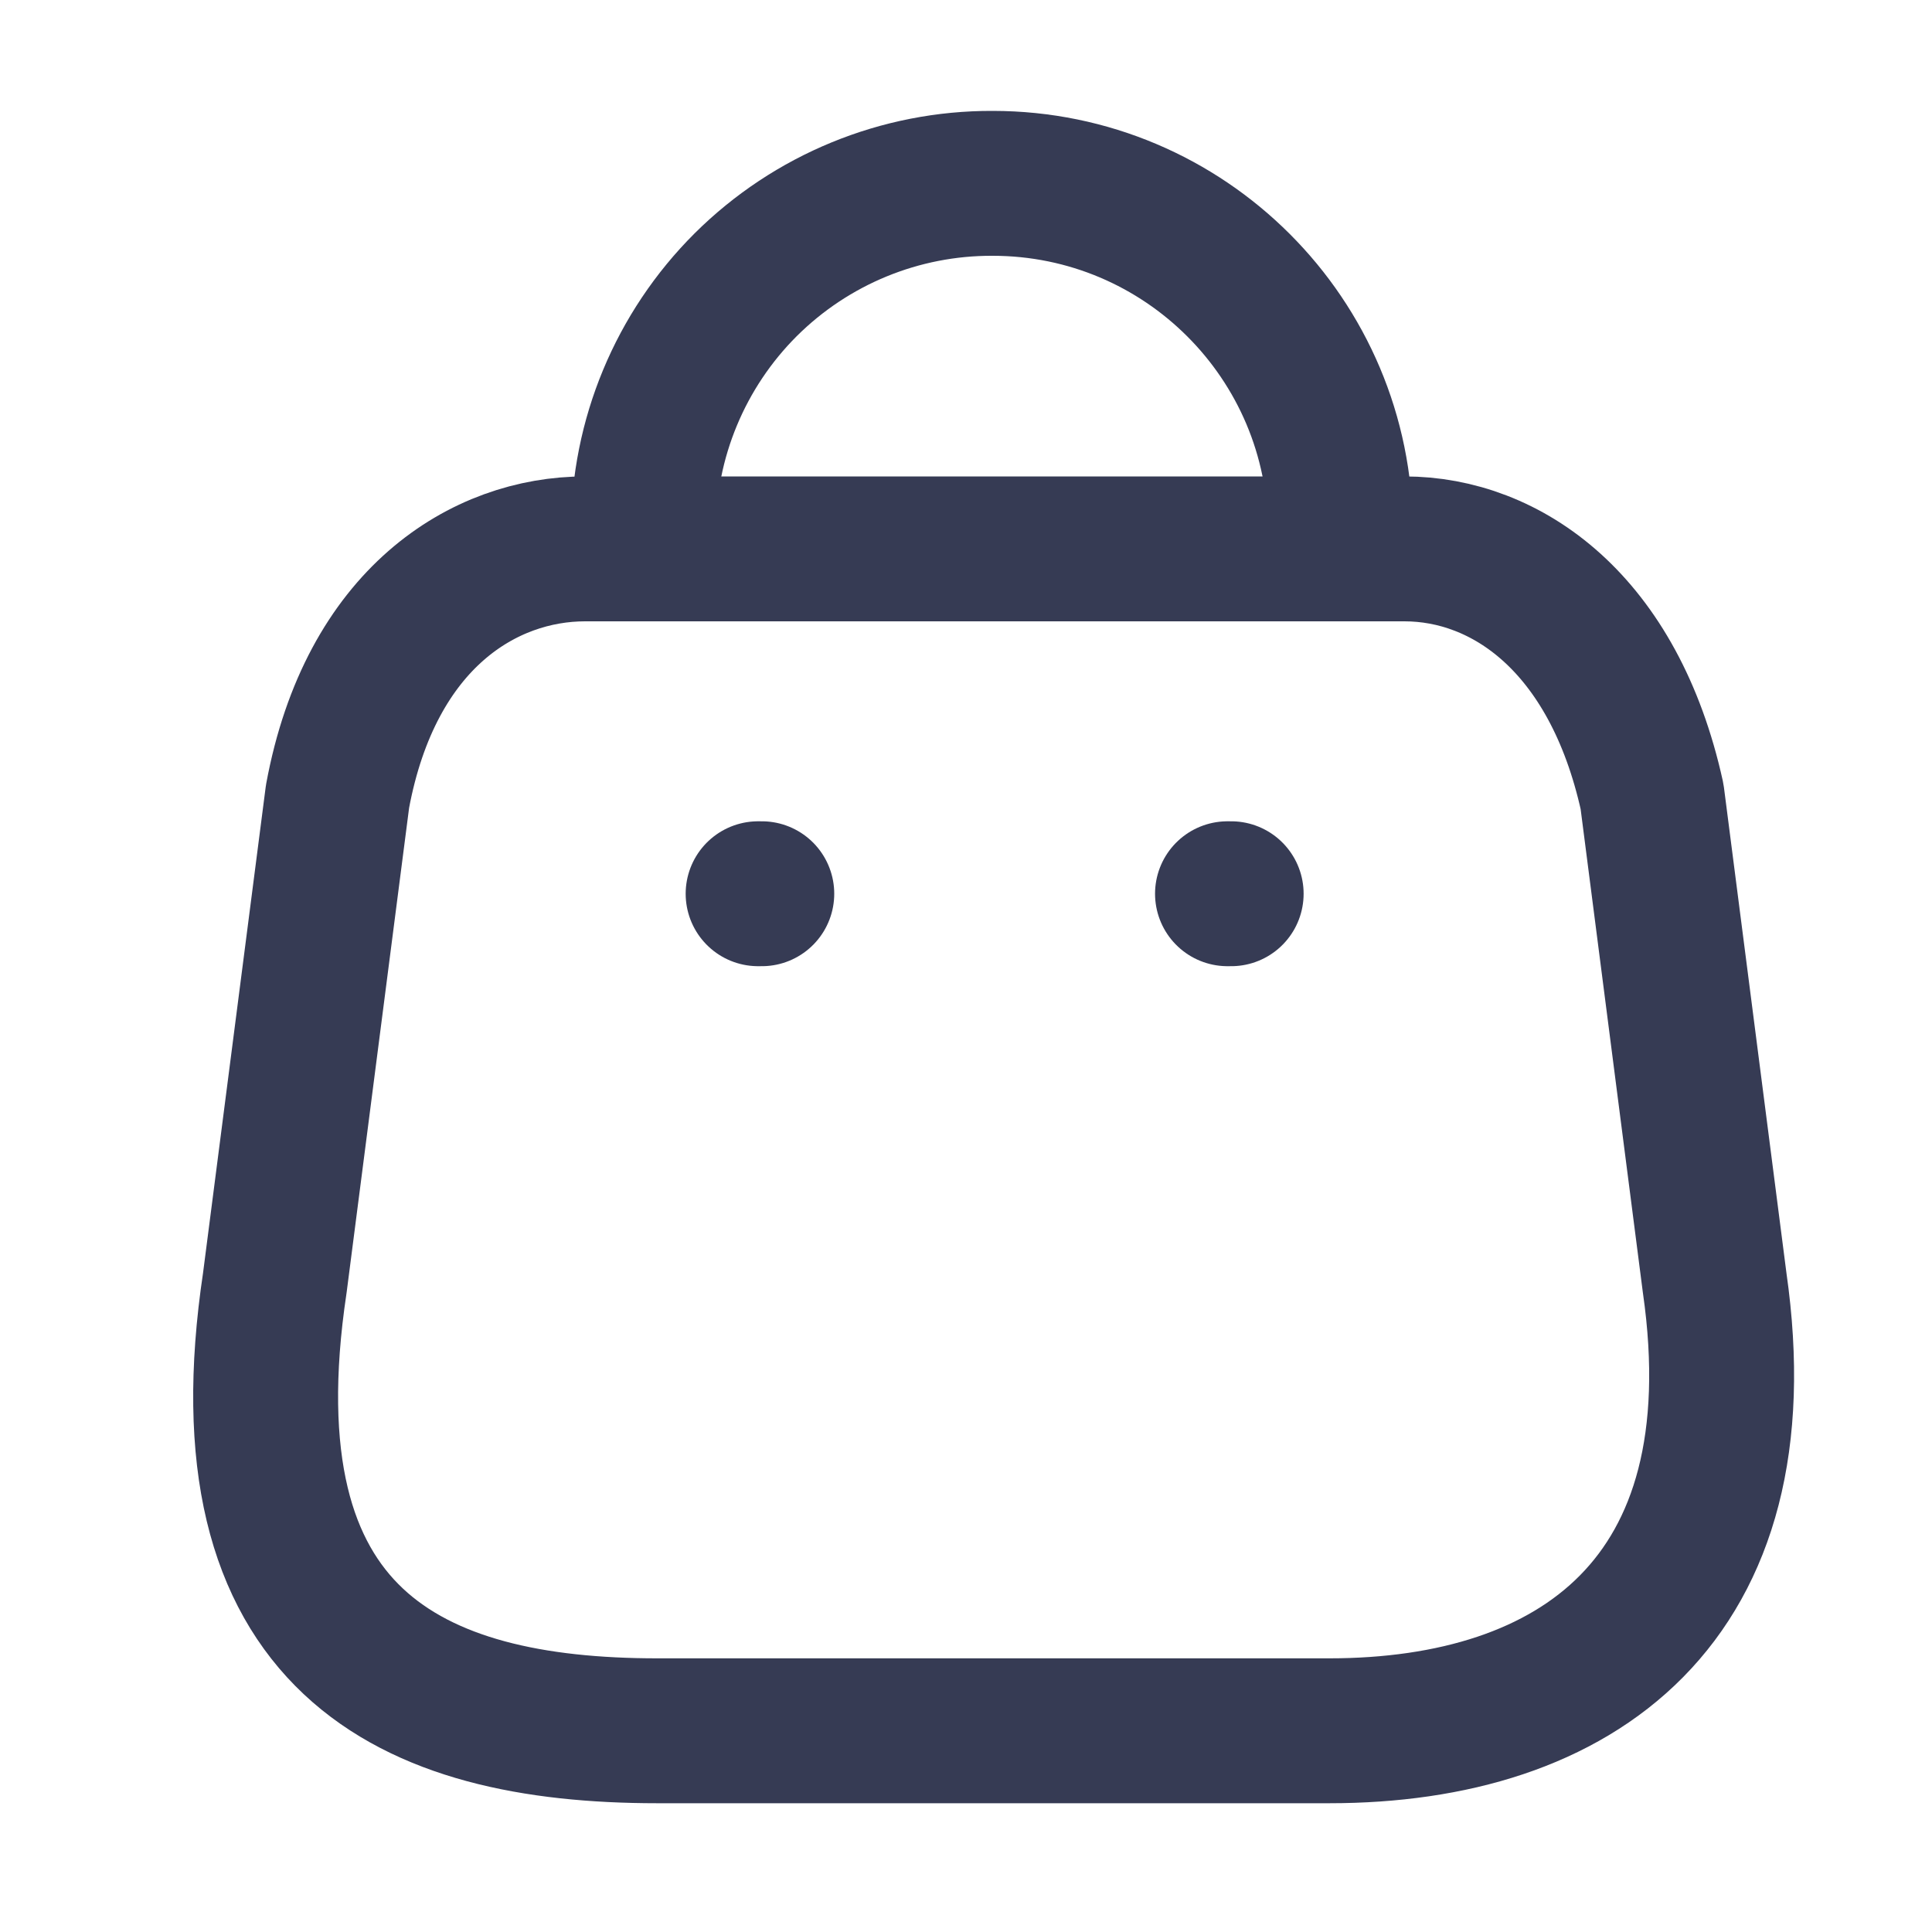
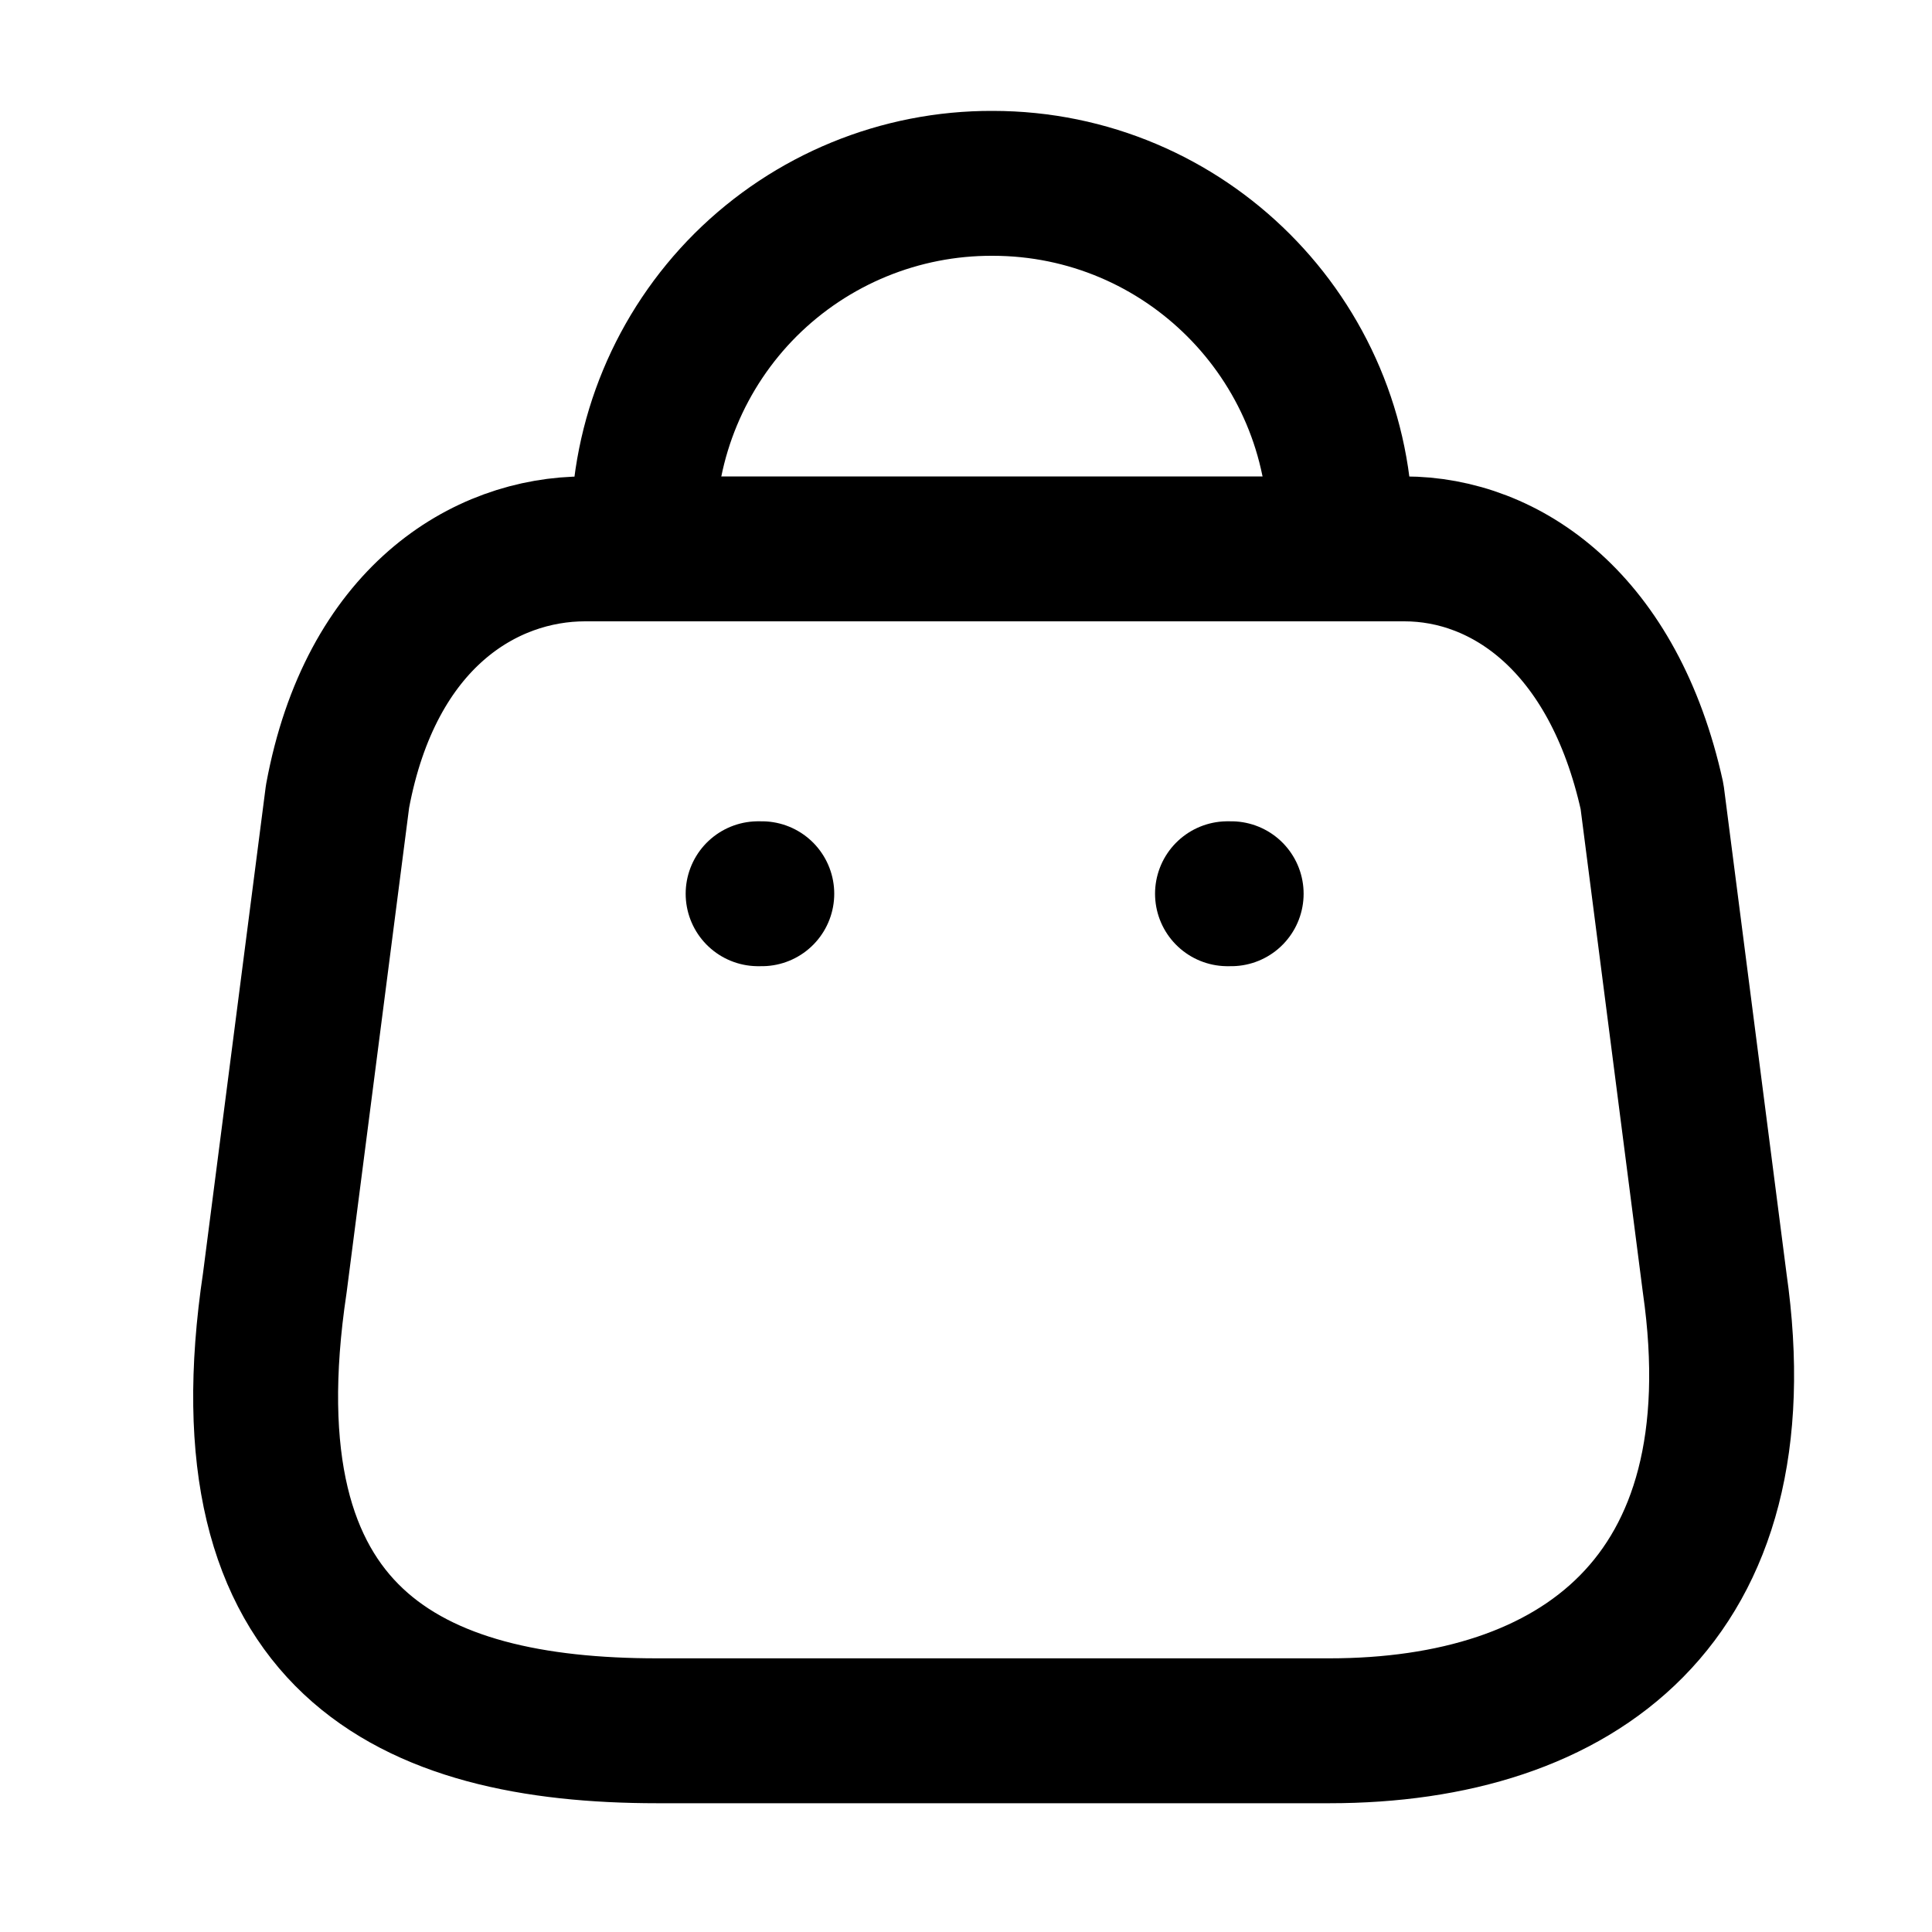
- <svg xmlns="http://www.w3.org/2000/svg" width="20" height="20" viewBox="0 0 20 20" fill="none">
-   <path fill-rule="evenodd" clip-rule="evenodd" d="M13.761 17.917H6.804C4.249 17.917 2.288 16.994 2.845 13.279L3.494 8.245C3.837 6.391 5.019 5.682 6.056 5.682H14.539C15.591 5.682 16.705 6.445 17.102 8.245L17.75 13.279C18.223 16.574 16.316 17.917 13.761 17.917Z" stroke="#363B54" stroke-width="1.5" stroke-linecap="round" stroke-linejoin="round" />
-   <path d="M13.876 5.499C13.876 3.51 12.264 1.898 10.276 1.898C9.318 1.894 8.399 2.272 7.72 2.947C7.042 3.623 6.66 4.541 6.66 5.499" stroke="#363B54" stroke-width="1.5" stroke-linecap="round" stroke-linejoin="round" />
-   <path d="M12.745 9.252H12.707" stroke="#363B54" stroke-width="1.5" stroke-linecap="round" stroke-linejoin="round" />
-   <path d="M7.886 9.252H7.848" stroke="#363B54" stroke-width="1.5" stroke-linecap="round" stroke-linejoin="round" />
+ <svg xmlns="http://www.w3.org/2000/svg" width="22" height="22" viewBox="0 0 20 20" fill="none">
+   <path fill-rule="evenodd" clip-rule="evenodd" d="M13.761 17.917H6.804C4.249 17.917 2.288 16.994 2.845 13.279L3.494 8.245C3.837 6.391 5.019 5.682 6.056 5.682H14.539C15.591 5.682 16.705 6.445 17.102 8.245L17.75 13.279C18.223 16.574 16.316 17.917 13.761 17.917Z" stroke="currentColor" stroke-width="1.5" stroke-linecap="round" stroke-linejoin="round" />
+   <path d="M13.876 5.499C13.876 3.51 12.264 1.898 10.276 1.898C9.318 1.894 8.399 2.272 7.72 2.947C7.042 3.623 6.66 4.541 6.66 5.499" stroke="currentColor" stroke-width="1.5" stroke-linecap="round" stroke-linejoin="round" />
+   <path d="M12.745 9.252H12.707" stroke="currentColor" stroke-width="1.5" stroke-linecap="round" stroke-linejoin="round" />
+   <path d="M7.886 9.252H7.848" stroke="currentColor" stroke-width="1.5" stroke-linecap="round" stroke-linejoin="round" />
</svg>
